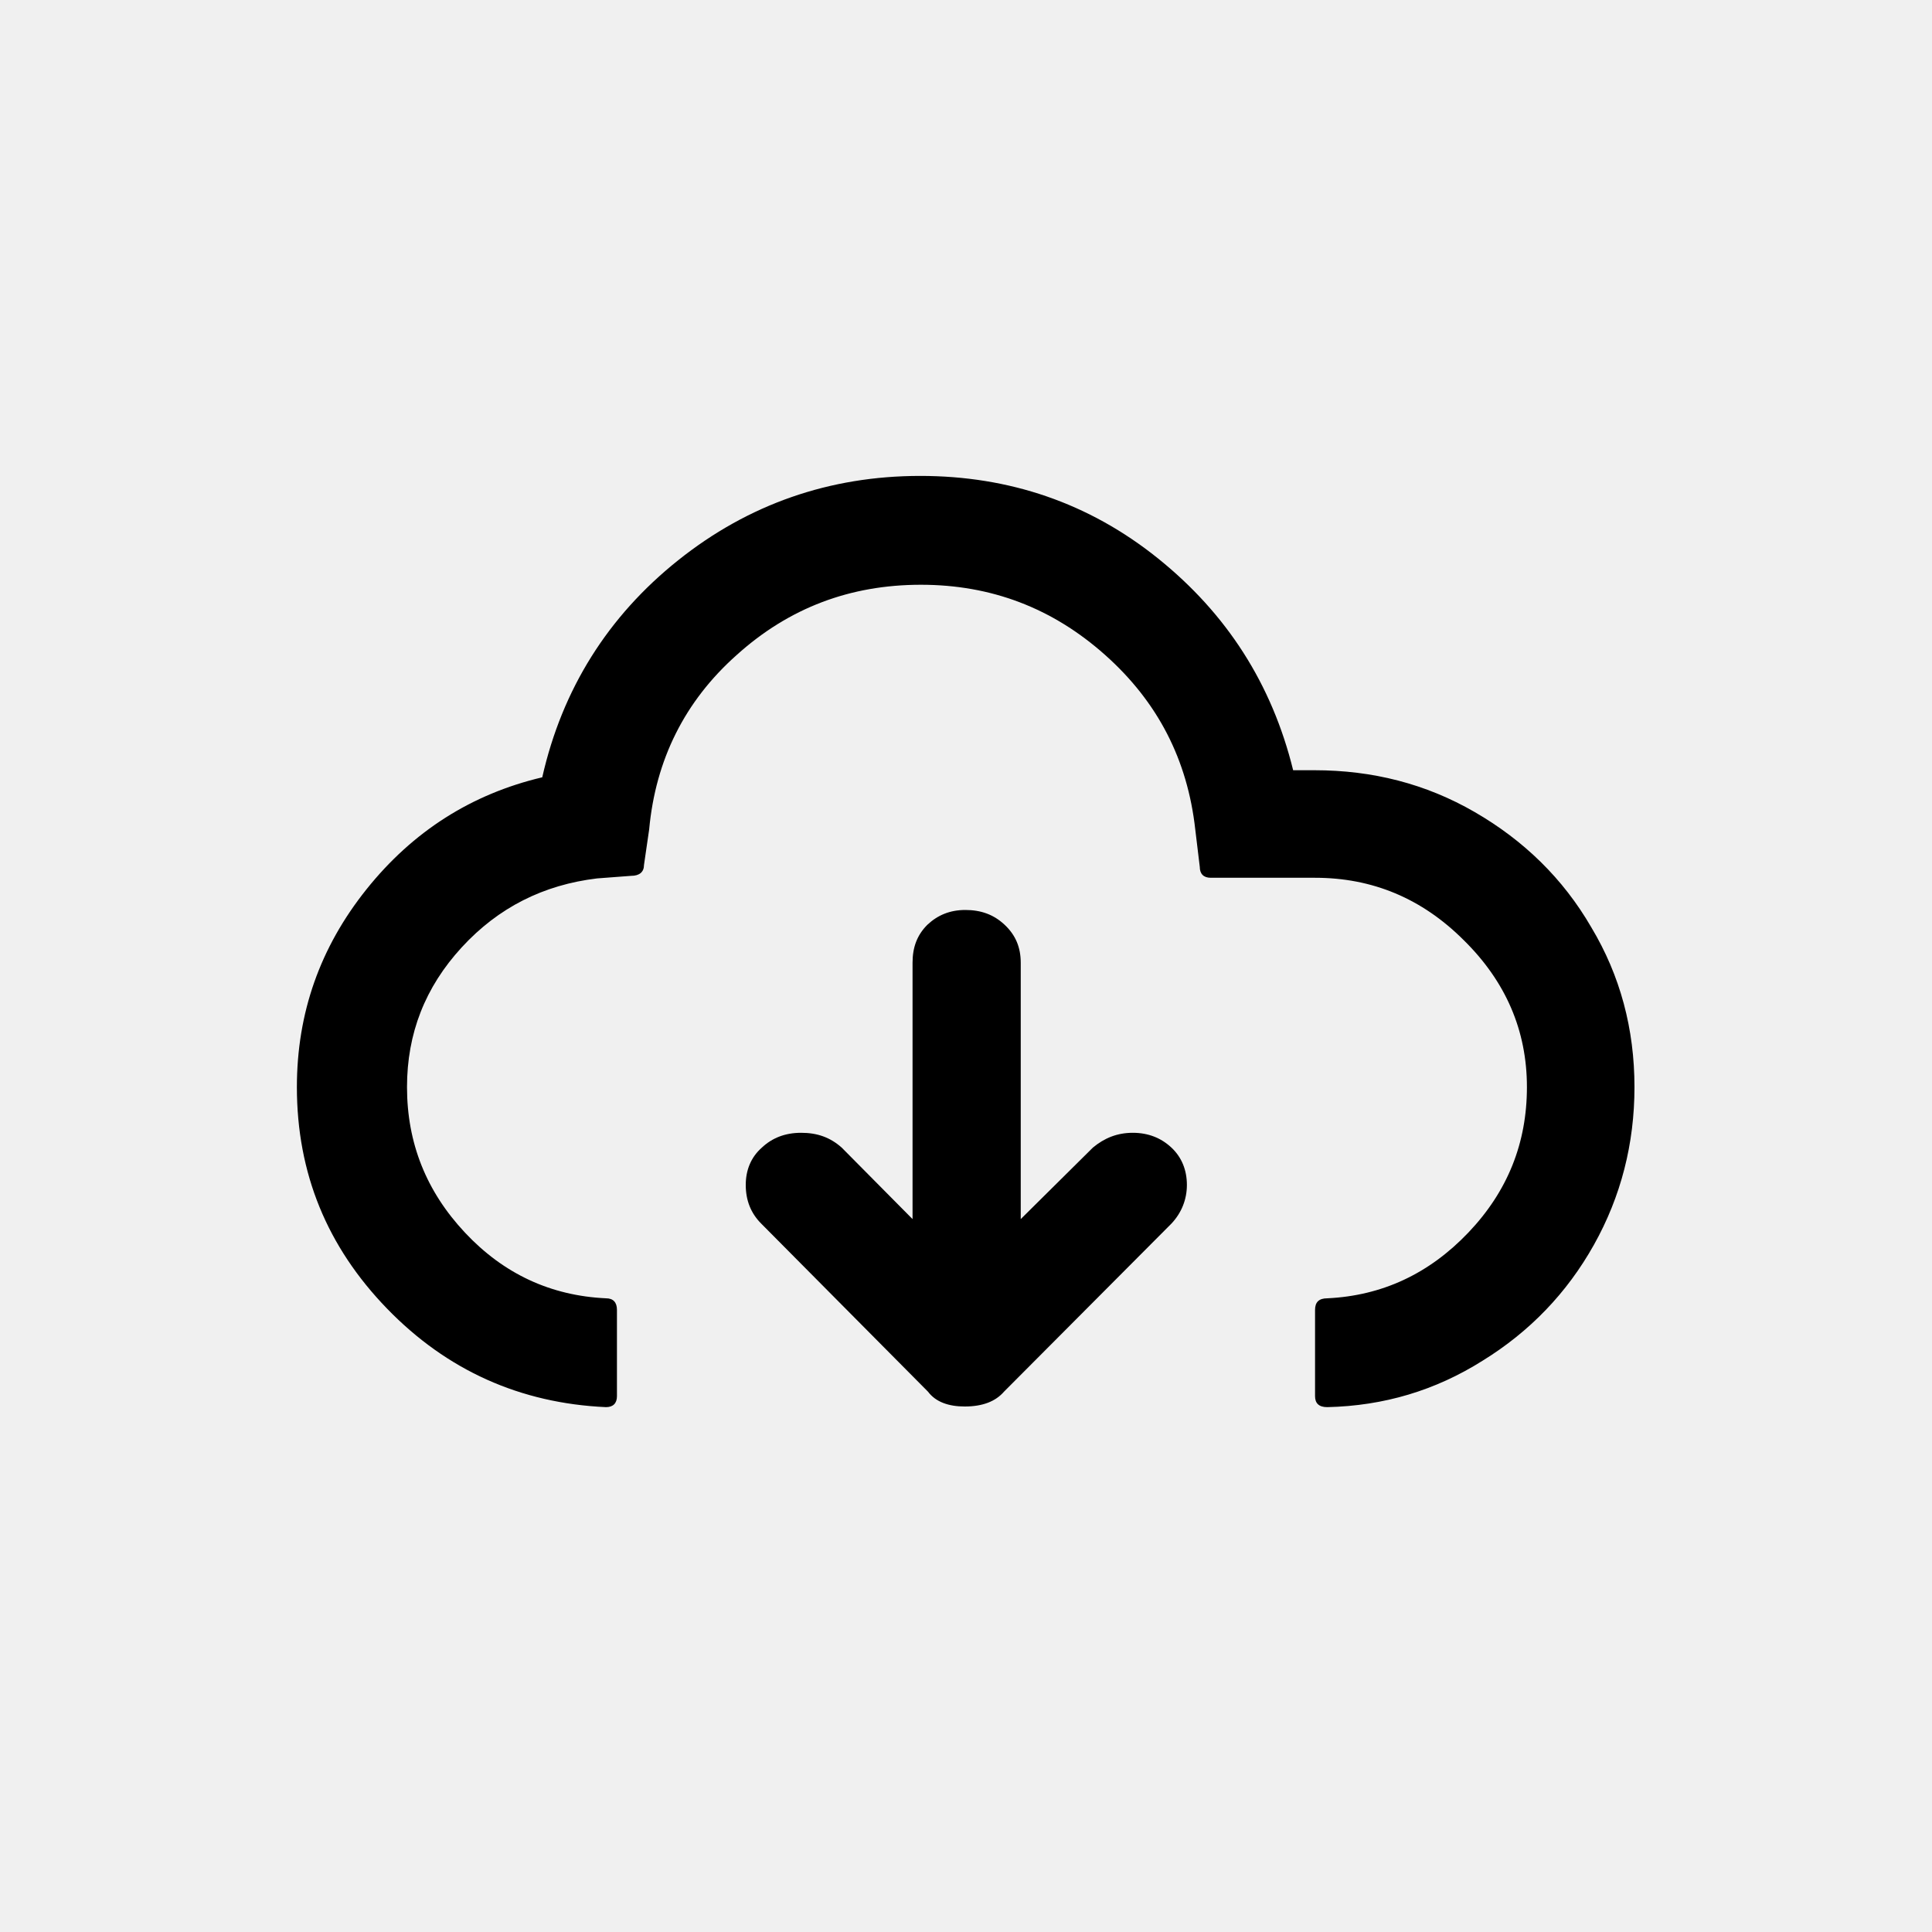
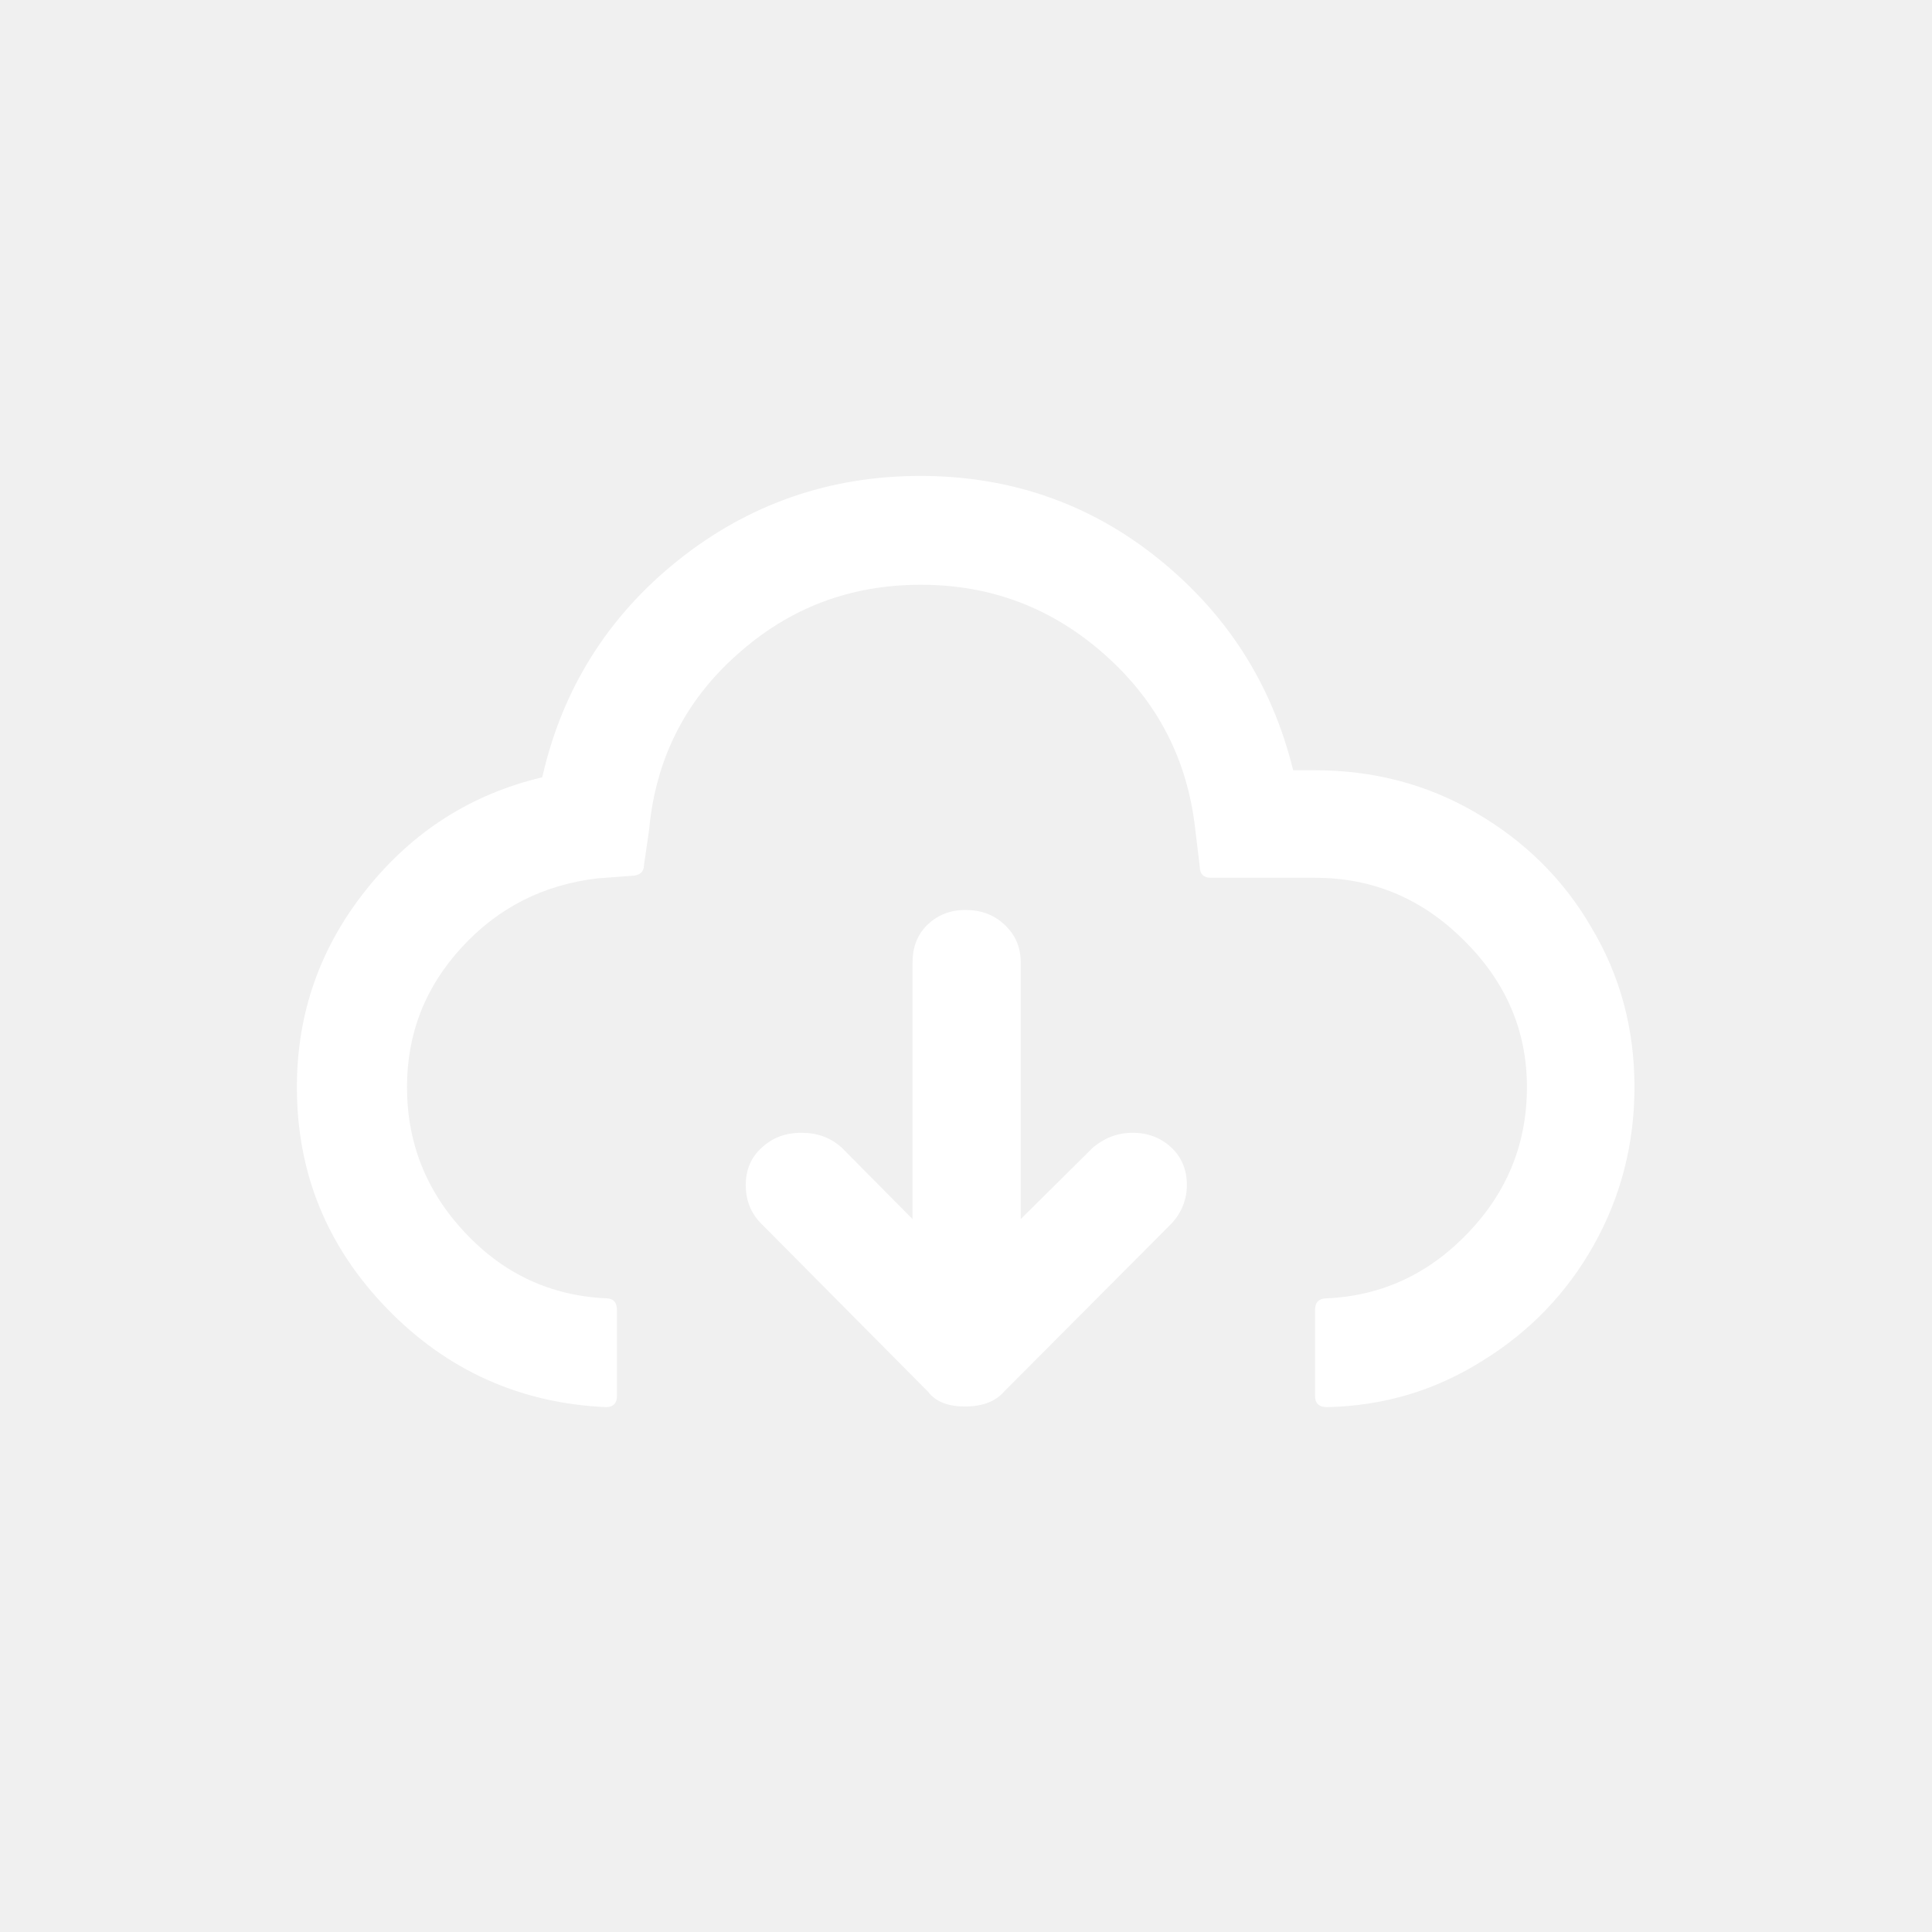
<svg xmlns="http://www.w3.org/2000/svg" version="1.1" id="Layer_1" x="0px" y="0px" viewBox="0 0 30 30" style="enable-background:new 0 0 30 30;" xml:space="preserve">
-   <path d="M4.61,16.88c0,1.34,0.47,2.48,1.4,3.44c0.93,0.96,2.07,1.47,3.4,1.53c0.11,0,0.17-0.06,0.17-0.17v-1.34  c0-0.12-0.06-0.18-0.17-0.18c-0.86-0.04-1.59-0.38-2.19-1.02c-0.6-0.64-0.9-1.39-0.9-2.26c0-0.83,0.28-1.55,0.85-2.17  c0.57-0.62,1.27-0.97,2.1-1.07L9.8,13.6c0.13,0,0.2-0.06,0.2-0.17l0.08-0.55c0.1-1.08,0.55-1.99,1.36-2.71  c0.81-0.73,1.76-1.09,2.86-1.09c1.09,0,2.04,0.36,2.86,1.09c0.82,0.73,1.28,1.63,1.4,2.71l0.07,0.58c0,0.11,0.06,0.17,0.17,0.17  h1.62c0.89,0,1.66,0.32,2.31,0.97c0.65,0.64,0.98,1.4,0.98,2.28c0,0.87-0.3,1.62-0.91,2.26c-0.61,0.64-1.34,0.98-2.19,1.02  c-0.13,0-0.19,0.06-0.19,0.18v1.34c0,0.11,0.06,0.17,0.19,0.17c0.88-0.02,1.68-0.26,2.41-0.72c0.73-0.45,1.31-1.05,1.73-1.8  s0.63-1.57,0.63-2.45c0-0.9-0.22-1.73-0.67-2.48c-0.44-0.76-1.05-1.35-1.81-1.79s-1.59-0.65-2.49-0.65h-0.33  c-0.33-1.34-1.03-2.43-2.1-3.29s-2.31-1.28-3.69-1.28c-1.41,0-2.67,0.44-3.76,1.31s-1.8,2-2.11,3.37c-1.1,0.26-2.01,0.84-2.73,1.74  S4.61,15.73,4.61,16.88z M11.58,18.4c0,0.24,0.08,0.44,0.24,0.6l2.59,2.61c0.12,0.16,0.32,0.23,0.57,0.23  c0.28,0,0.48-0.08,0.61-0.23l2.6-2.61c0.16-0.17,0.24-0.38,0.24-0.6c0-0.23-0.08-0.43-0.24-0.58s-0.36-0.23-0.6-0.23  c-0.24,0-0.44,0.08-0.62,0.23l-1.12,1.11v-3.98c0-0.24-0.08-0.43-0.25-0.59c-0.17-0.16-0.37-0.23-0.61-0.23s-0.43,0.08-0.59,0.23  c-0.16,0.16-0.23,0.35-0.23,0.59v3.98l-1.1-1.11c-0.18-0.16-0.38-0.23-0.63-0.23c-0.25,0-0.45,0.08-0.61,0.23  C11.66,17.97,11.58,18.17,11.58,18.4z" />
+   <path fill="white" d="M4.61,16.88c0,1.34,0.47,2.48,1.4,3.44c0.93,0.96,2.07,1.47,3.4,1.53c0.11,0,0.17-0.06,0.17-0.17v-1.34  c0-0.12-0.06-0.18-0.17-0.18c-0.86-0.04-1.59-0.38-2.19-1.02c-0.6-0.64-0.9-1.39-0.9-2.26c0-0.83,0.28-1.55,0.85-2.17  c0.57-0.62,1.27-0.97,2.1-1.07L9.8,13.6c0.13,0,0.2-0.06,0.2-0.17l0.08-0.55c0.1-1.08,0.55-1.99,1.36-2.71  c0.81-0.73,1.76-1.09,2.86-1.09c1.09,0,2.04,0.36,2.86,1.09c0.82,0.73,1.28,1.63,1.4,2.71l0.07,0.58c0,0.11,0.06,0.17,0.17,0.17  h1.62c0.89,0,1.66,0.32,2.31,0.97c0.65,0.64,0.98,1.4,0.98,2.28c0,0.87-0.3,1.62-0.91,2.26c-0.61,0.64-1.34,0.98-2.19,1.02  c-0.13,0-0.19,0.06-0.19,0.18v1.34c0,0.11,0.06,0.17,0.19,0.17c0.88-0.02,1.68-0.26,2.41-0.72c0.73-0.45,1.31-1.05,1.73-1.8  s0.63-1.57,0.63-2.45c0-0.9-0.22-1.73-0.67-2.48c-0.44-0.76-1.05-1.35-1.81-1.79s-1.59-0.65-2.49-0.65h-0.33  c-0.33-1.34-1.03-2.43-2.1-3.29s-2.31-1.28-3.69-1.28c-1.41,0-2.67,0.44-3.76,1.31s-1.8,2-2.11,3.37c-1.1,0.26-2.01,0.84-2.73,1.74  S4.61,15.73,4.61,16.88z M11.58,18.4c0,0.24,0.08,0.44,0.24,0.6l2.59,2.61c0.12,0.16,0.32,0.23,0.57,0.23  c0.28,0,0.48-0.08,0.61-0.23l2.6-2.61c0.16-0.17,0.24-0.38,0.24-0.6c0-0.23-0.08-0.43-0.24-0.58s-0.36-0.23-0.6-0.23  c-0.24,0-0.44,0.08-0.62,0.23l-1.12,1.11v-3.98c0-0.24-0.08-0.43-0.25-0.59c-0.17-0.16-0.37-0.23-0.61-0.23s-0.43,0.08-0.59,0.23  c-0.16,0.16-0.23,0.35-0.23,0.59v3.98l-1.1-1.11c-0.18-0.16-0.38-0.23-0.63-0.23c-0.25,0-0.45,0.08-0.61,0.23  C11.66,17.97,11.58,18.17,11.58,18.4z" />
</svg>
